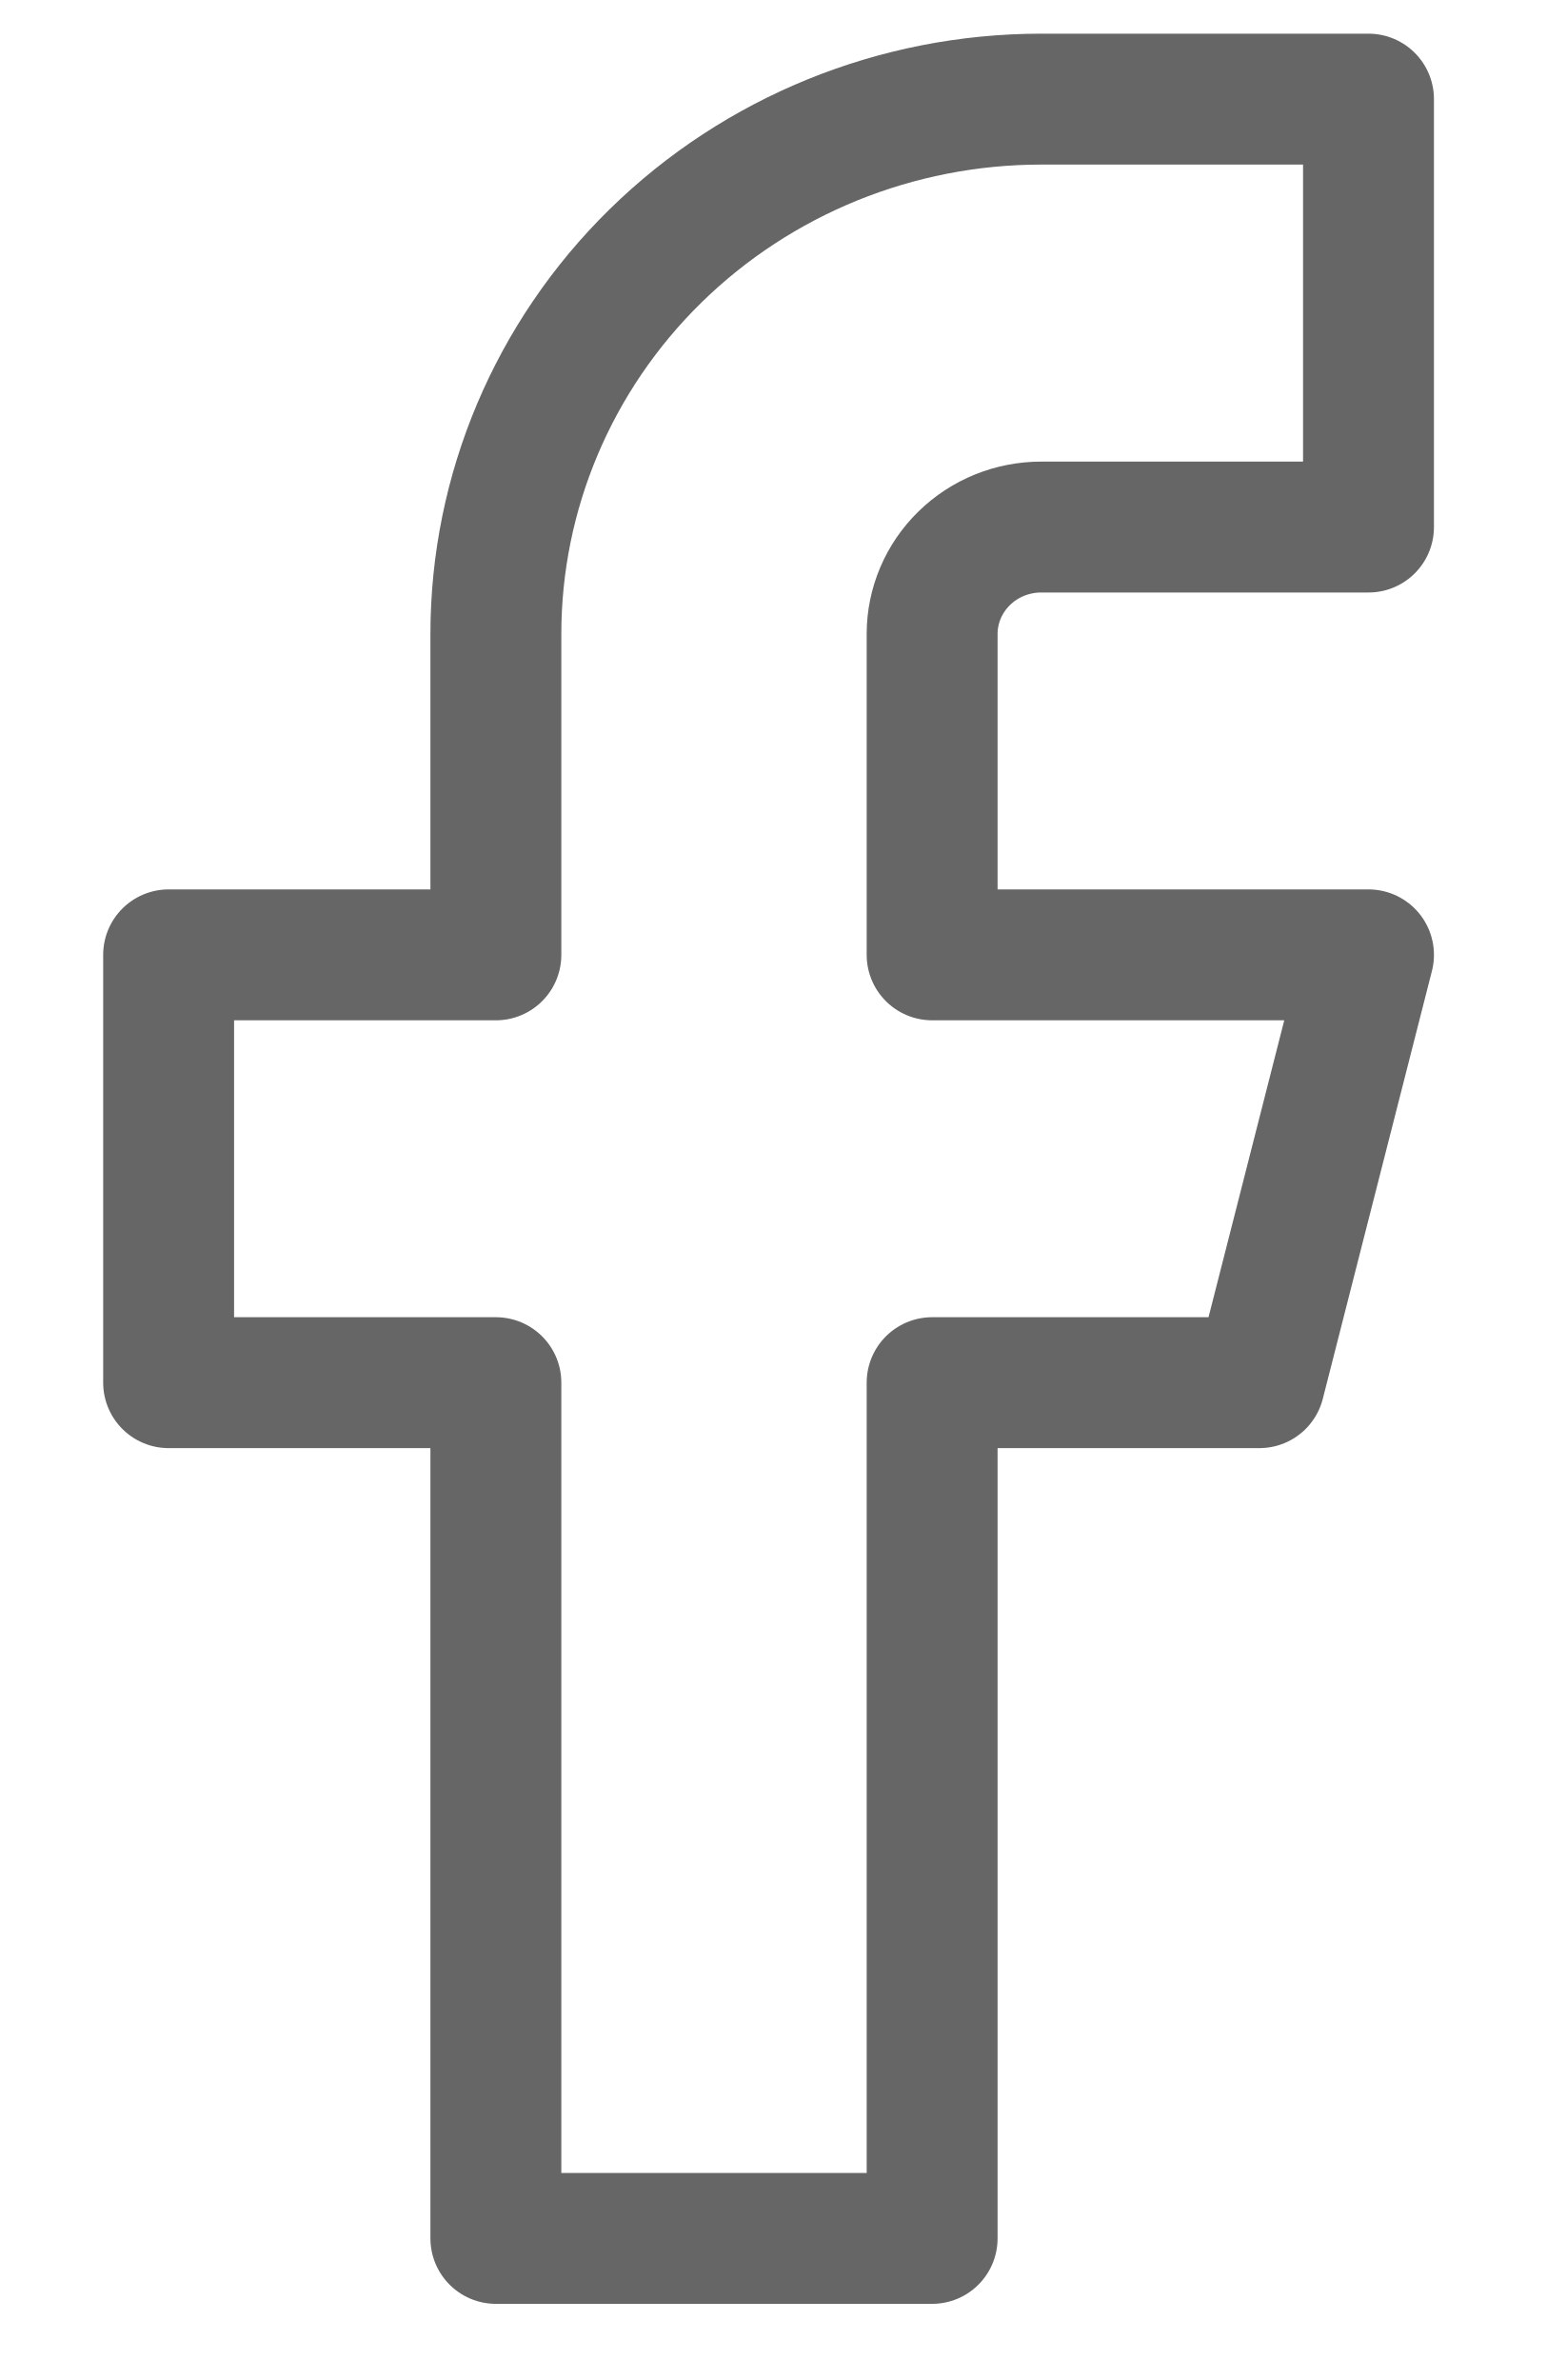
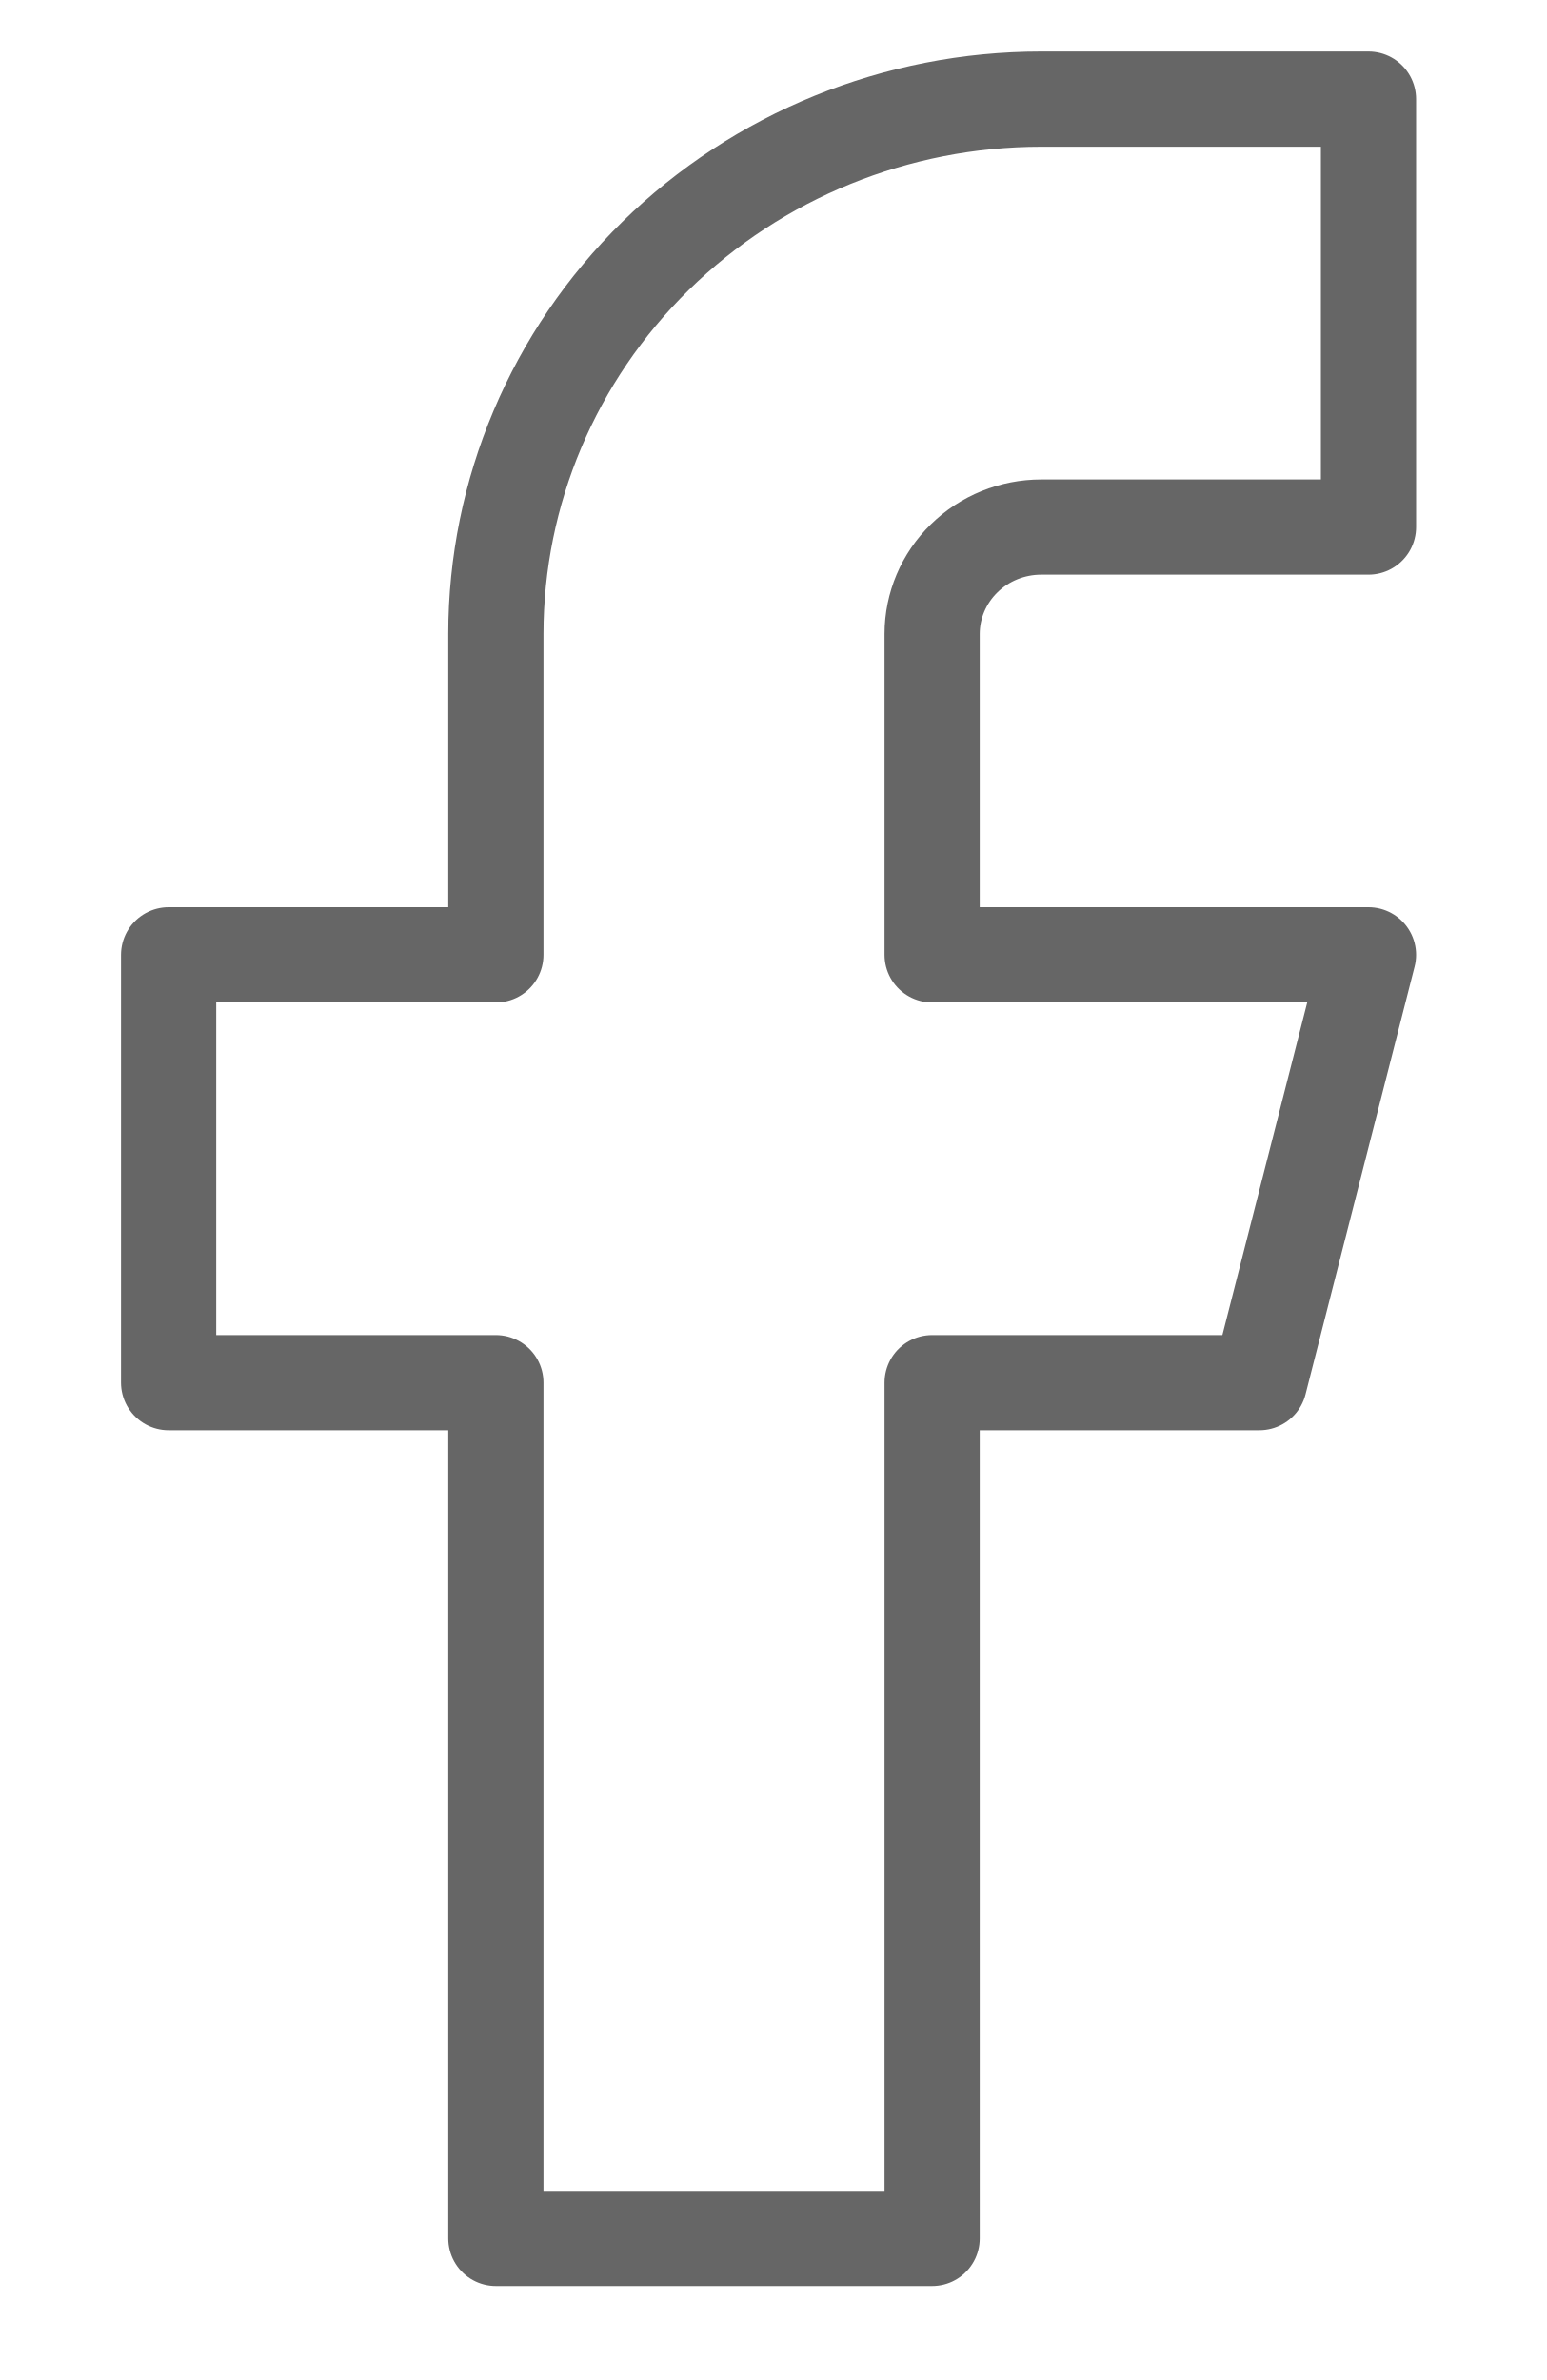
<svg xmlns="http://www.w3.org/2000/svg" width="13" height="20" viewBox="0 0 13 20" fill="none">
-   <path d="M11.5 0.833H8.75C7.534 0.833 6.369 1.307 5.509 2.15C4.65 2.992 4.167 4.136 4.167 5.327V8.024H1.417V11.619H4.167V18.81H7.833V11.619H10.583L11.5 8.024H7.833V5.327C7.833 5.089 7.93 4.86 8.102 4.692C8.274 4.523 8.507 4.429 8.75 4.429H11.5V0.833Z" stroke="#666666" stroke-width="1.1" stroke-linecap="round" stroke-linejoin="round" />
+   <path d="M11.5 0.833H8.75C7.534 0.833 6.369 1.307 5.509 2.15C4.65 2.992 4.167 4.136 4.167 5.327V8.024H1.417V11.619H4.167V18.81H7.833V11.619H10.583L11.5 8.024H7.833V5.327C7.833 5.089 7.93 4.86 8.102 4.692C8.274 4.523 8.507 4.429 8.75 4.429H11.5V0.833Z" stroke="#666666" stroke-width="0.8" stroke-linecap="round" stroke-linejoin="round" />
</svg>
